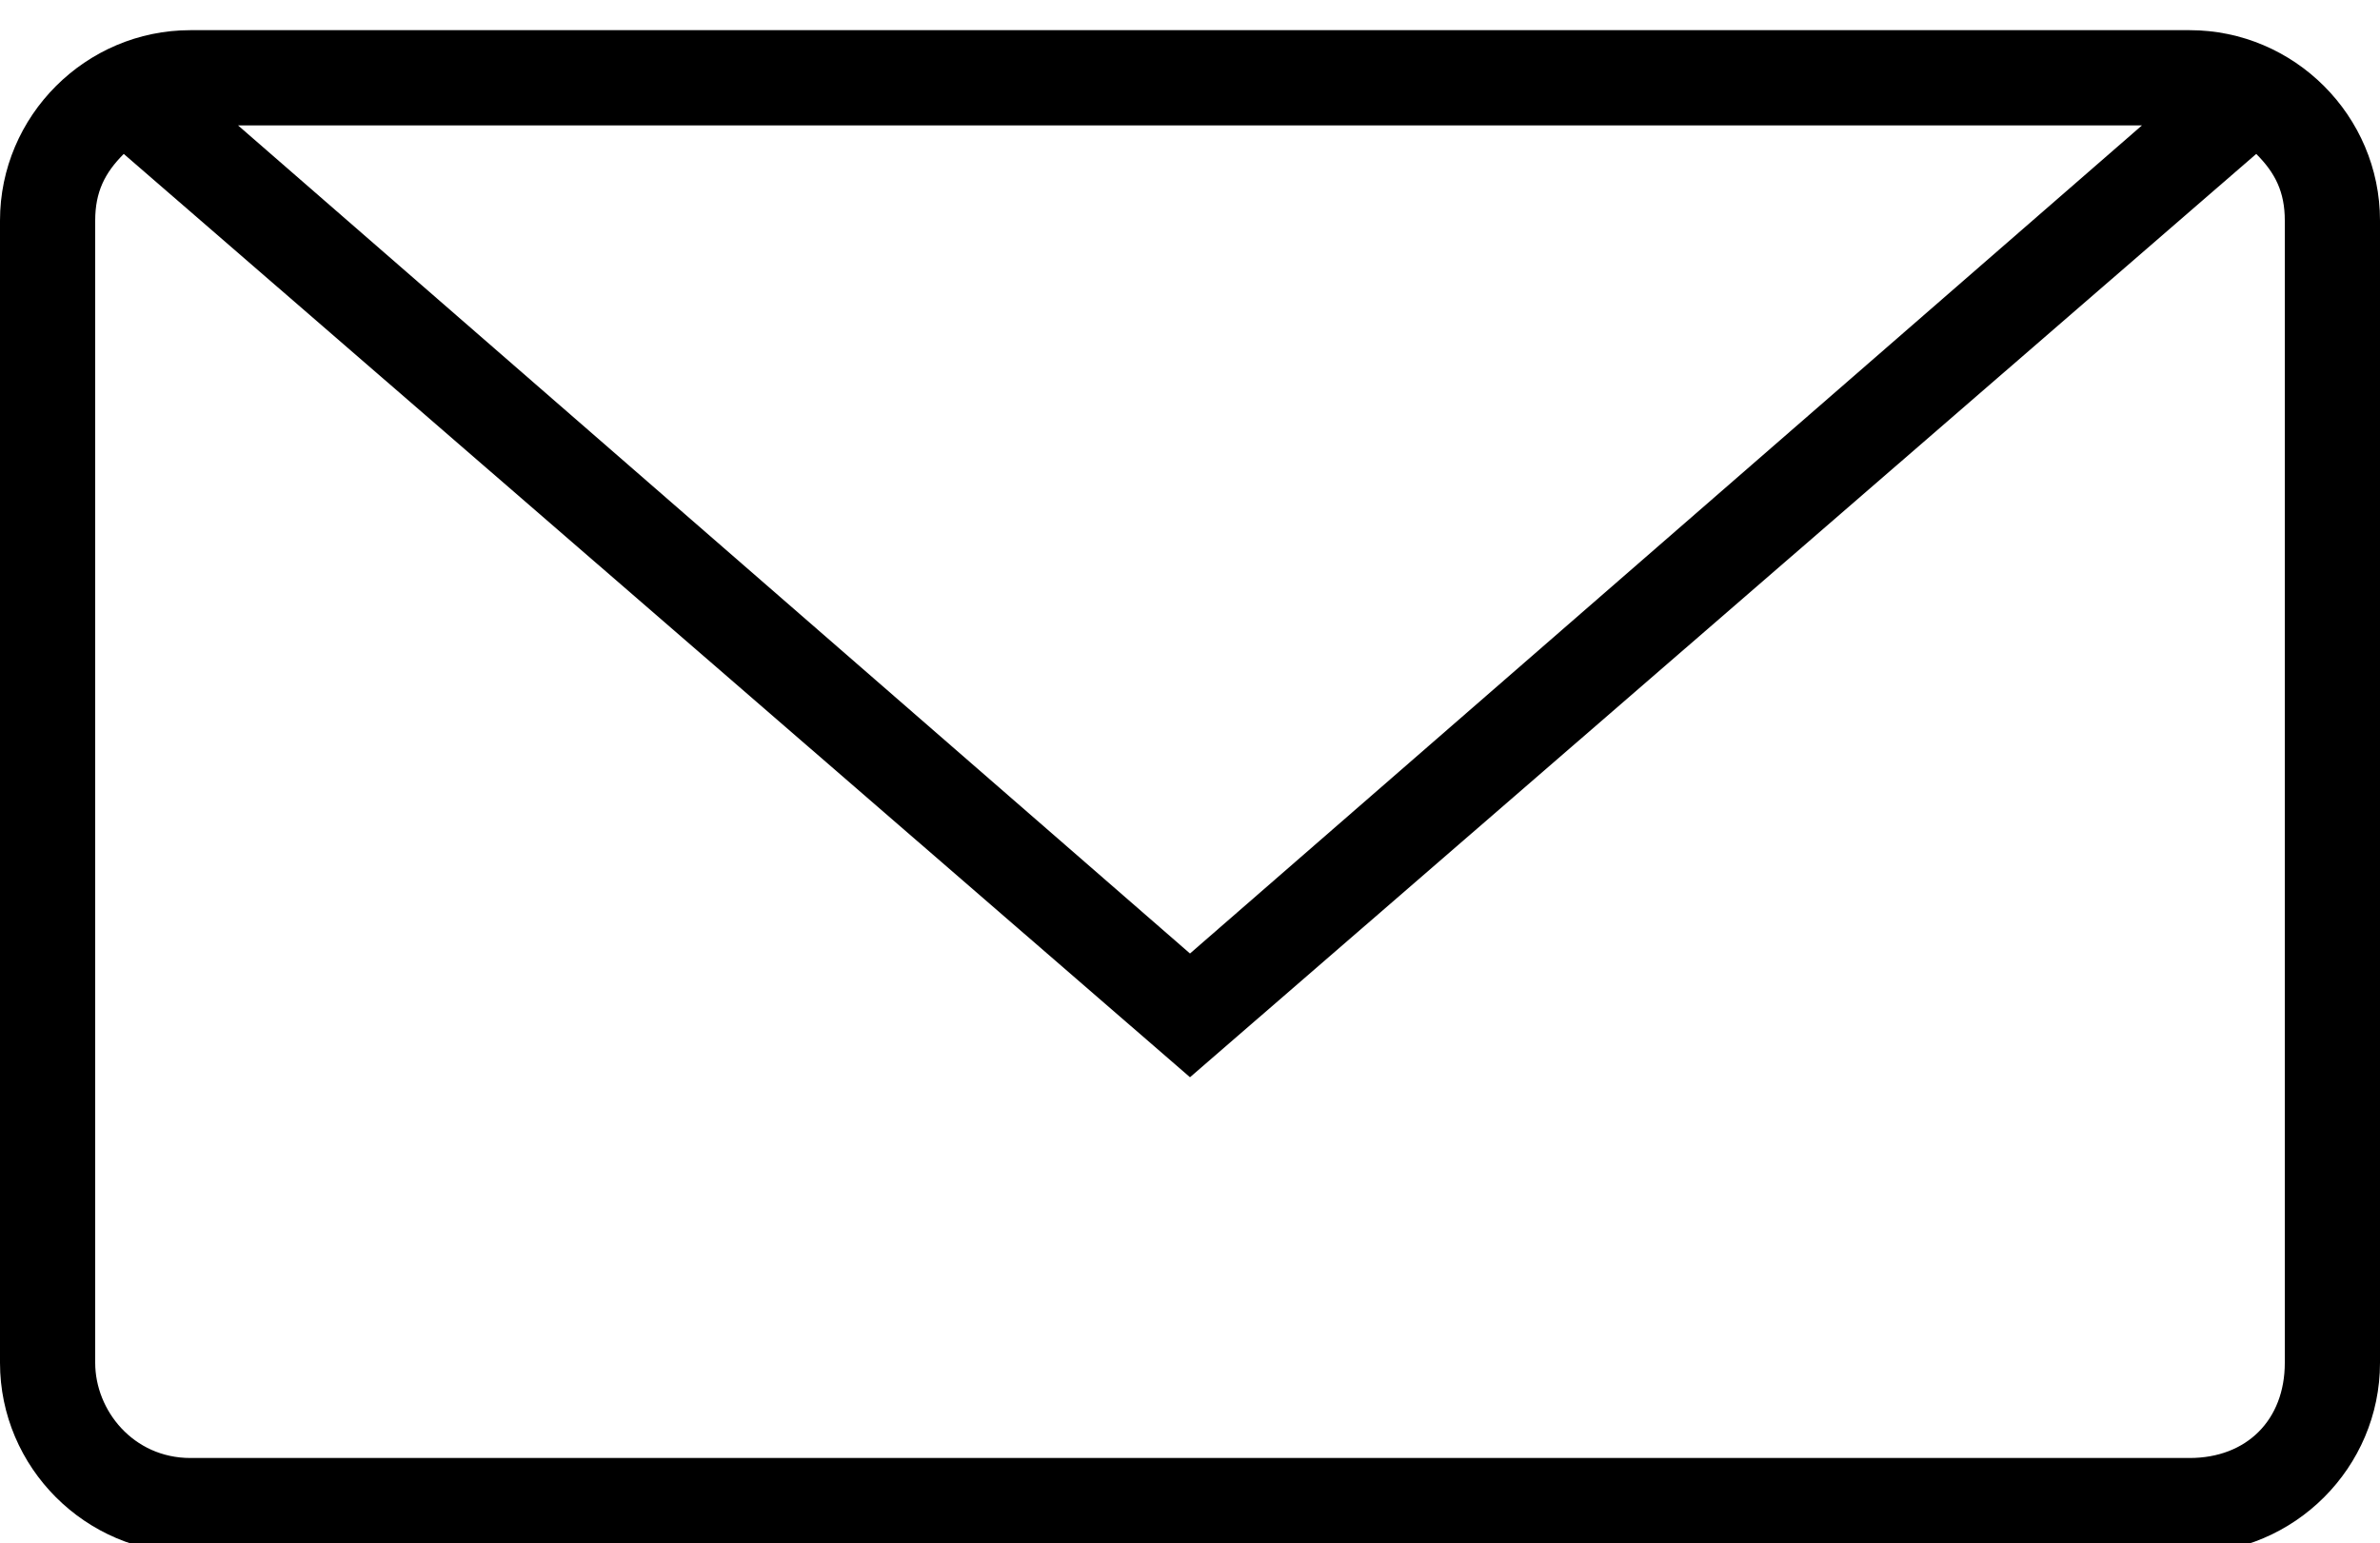
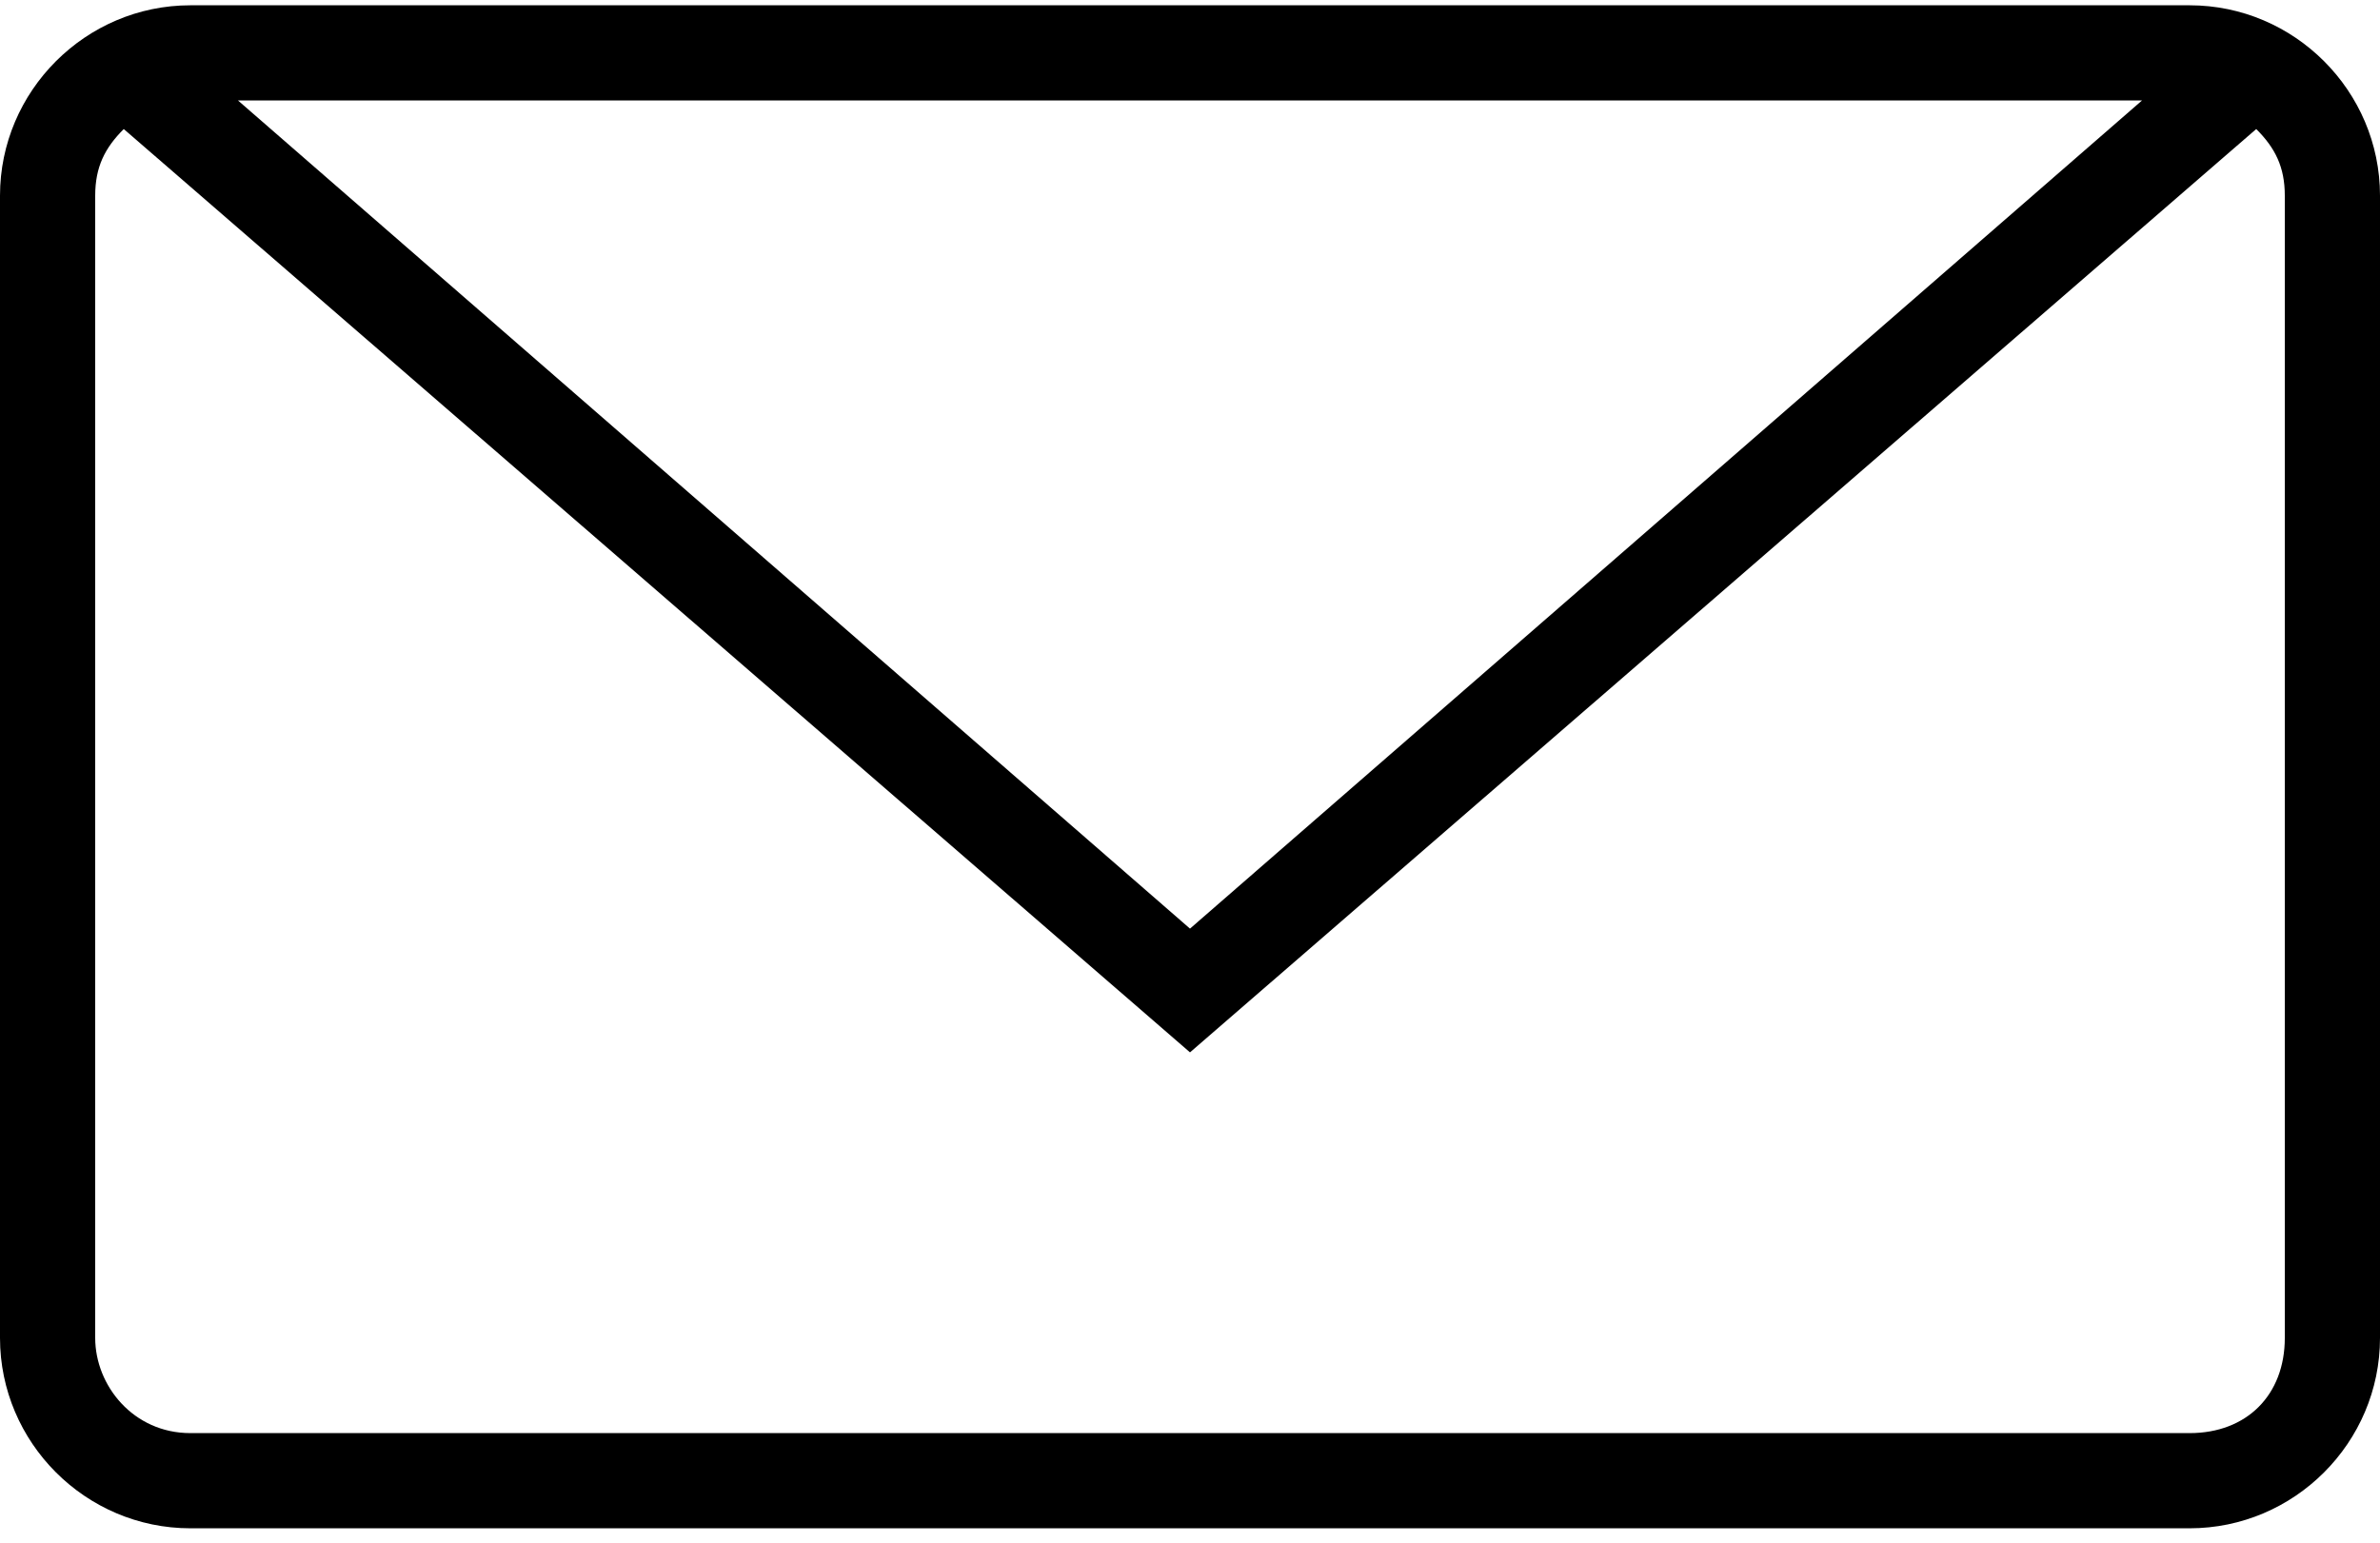
- <svg xmlns="http://www.w3.org/2000/svg" version="1.1" id="Capa_1" x="0px" y="0px" width="478.125px" height="310px" viewBox="0 80 478.125 310">
+ <svg xmlns="http://www.w3.org/2000/svg" version="1.1" id="Capa_1" x="0px" y="0px" width="478.125px" height="310px" viewBox="0 85 478.125 310">
  <g>
    <path d="M439.875,86.062H38.25C17.212,86.062,0,103.275,0,124.312v229.5c0,21.037,17.212,38.25,38.25,38.25h401.625   c21.037,0,38.25-17.213,38.25-38.25v-229.5C478.125,103.275,460.912,86.062,439.875,86.062z M430.312,105.188l-191.25,166.388   L47.812,105.188H430.312z M459,353.812c0,11.475-7.65,19.125-19.125,19.125H38.25c-11.475,0-19.125-9.562-19.125-19.125v-229.5   c0-5.737,1.913-9.562,5.737-13.388l214.2,185.513l214.2-185.513c3.825,3.825,5.737,7.65,5.737,13.388V353.812z" />
  </g>
</svg>
